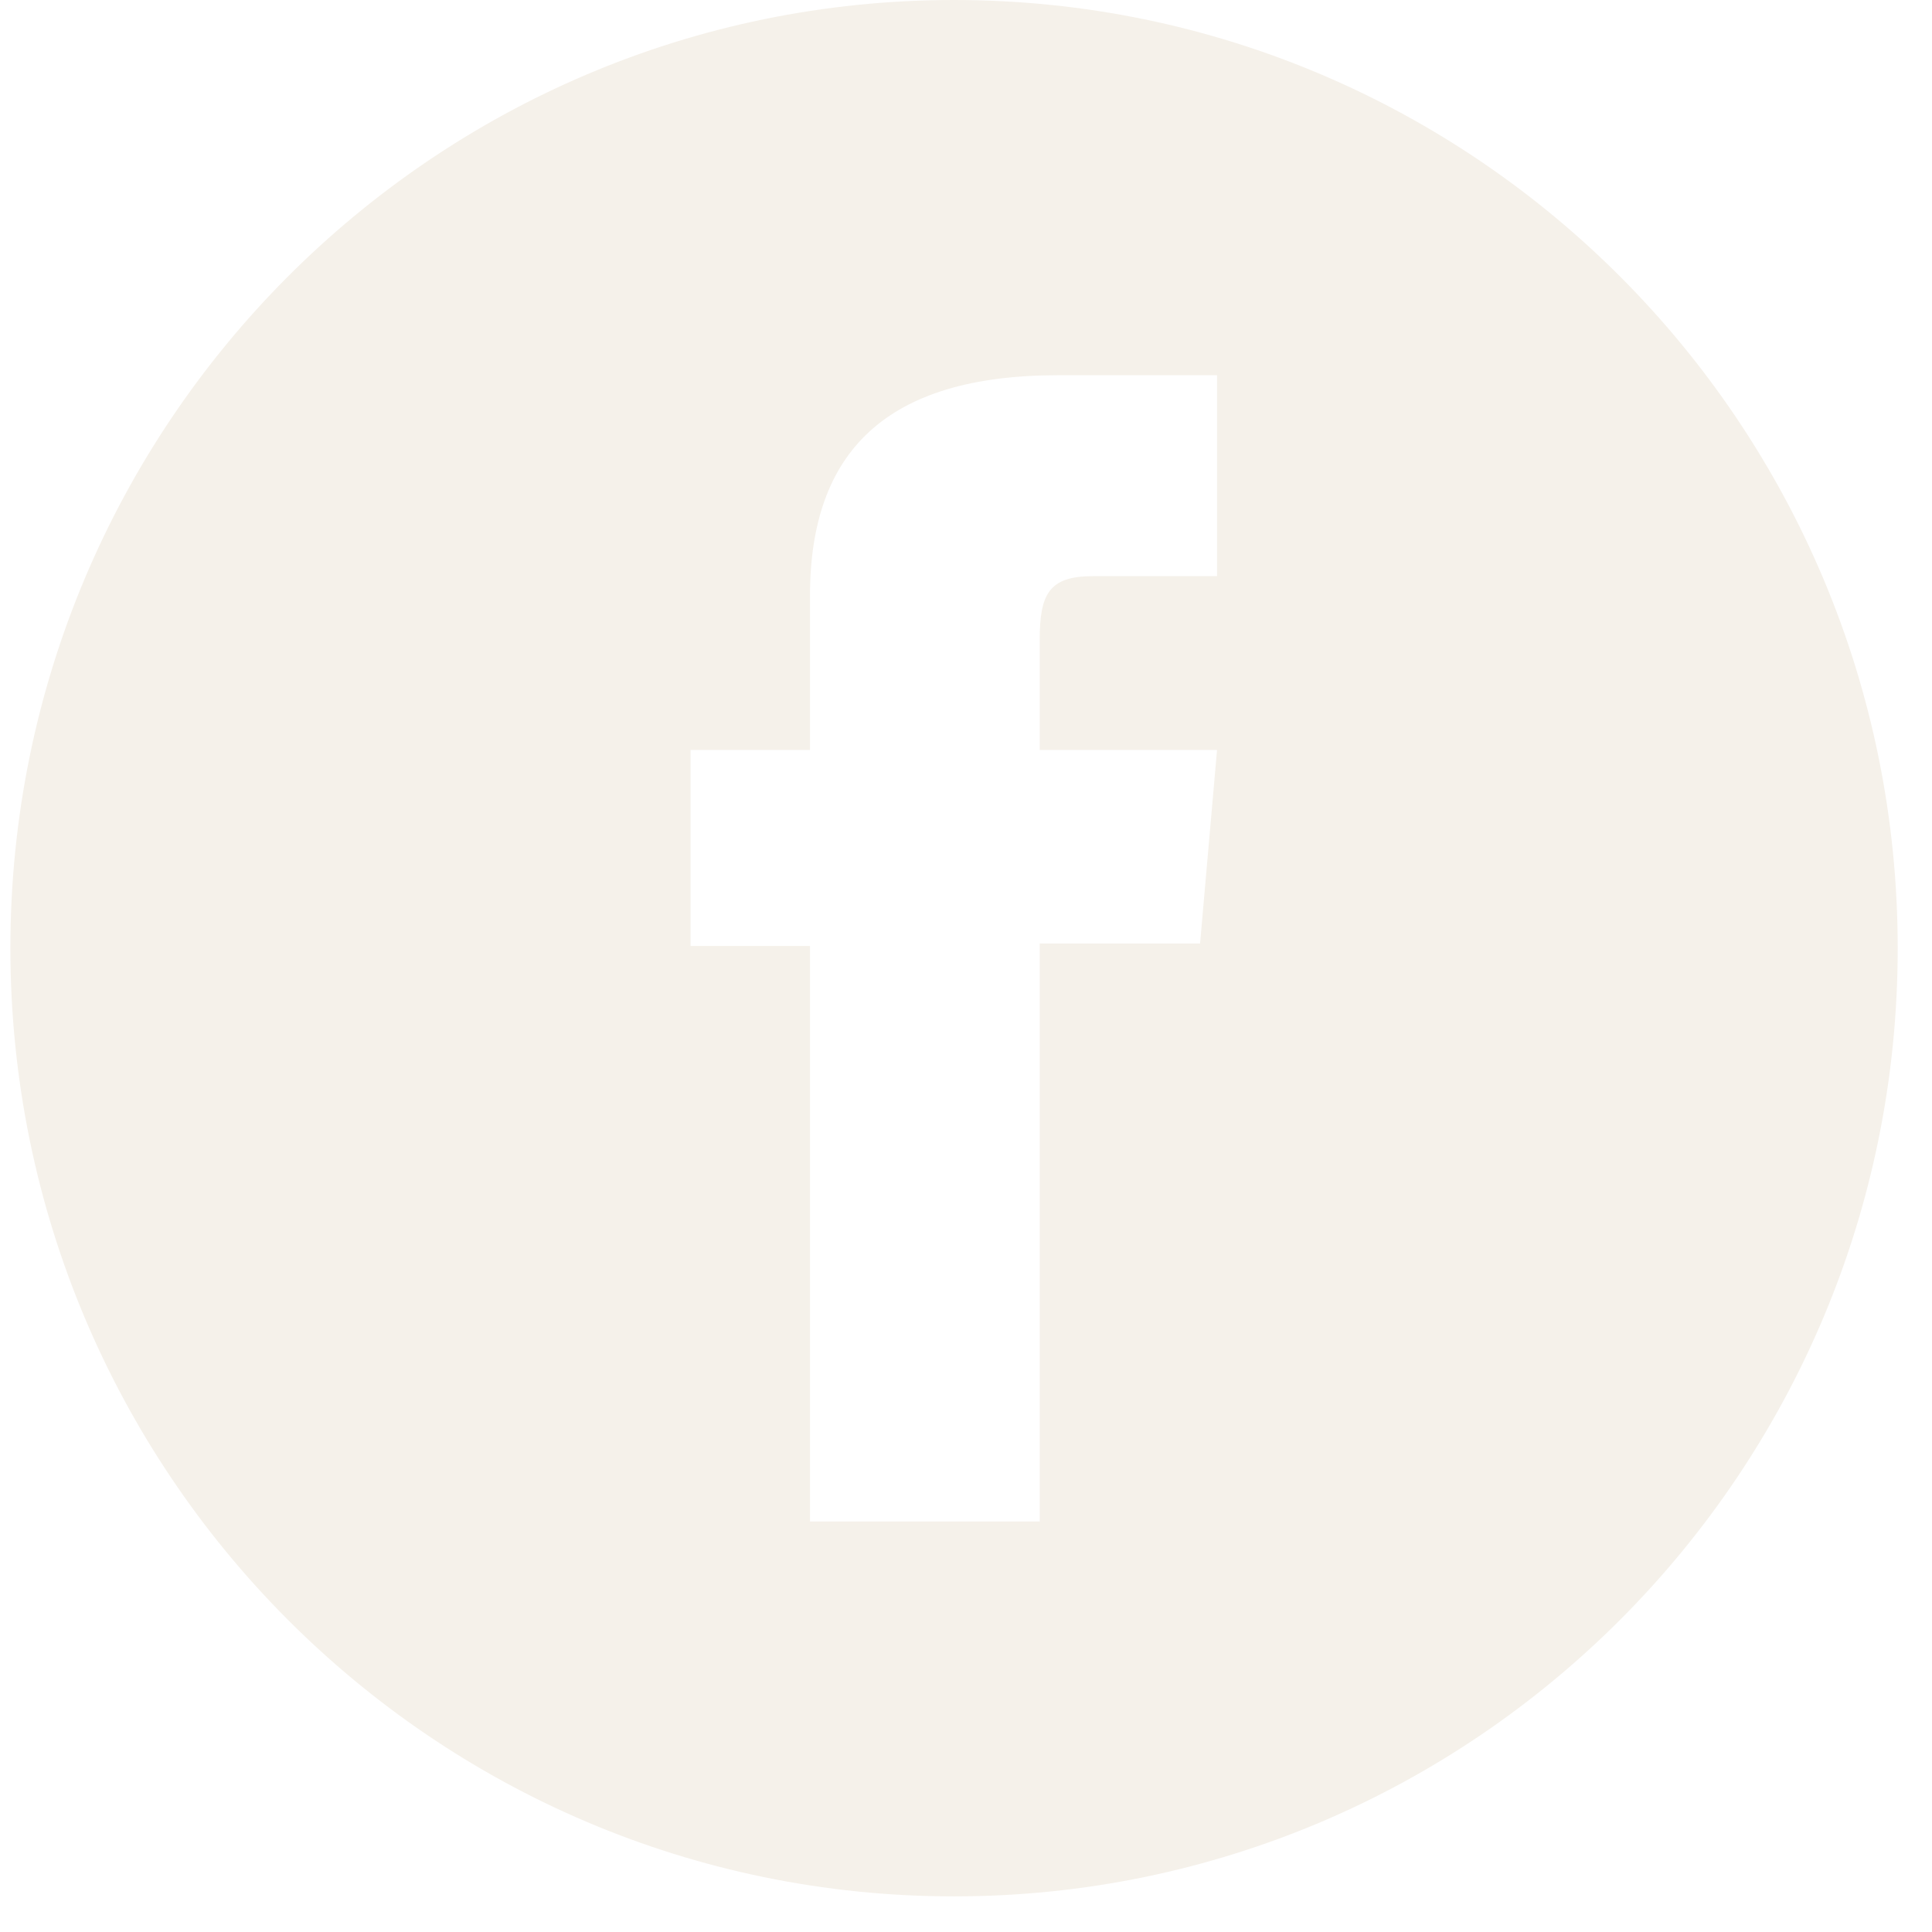
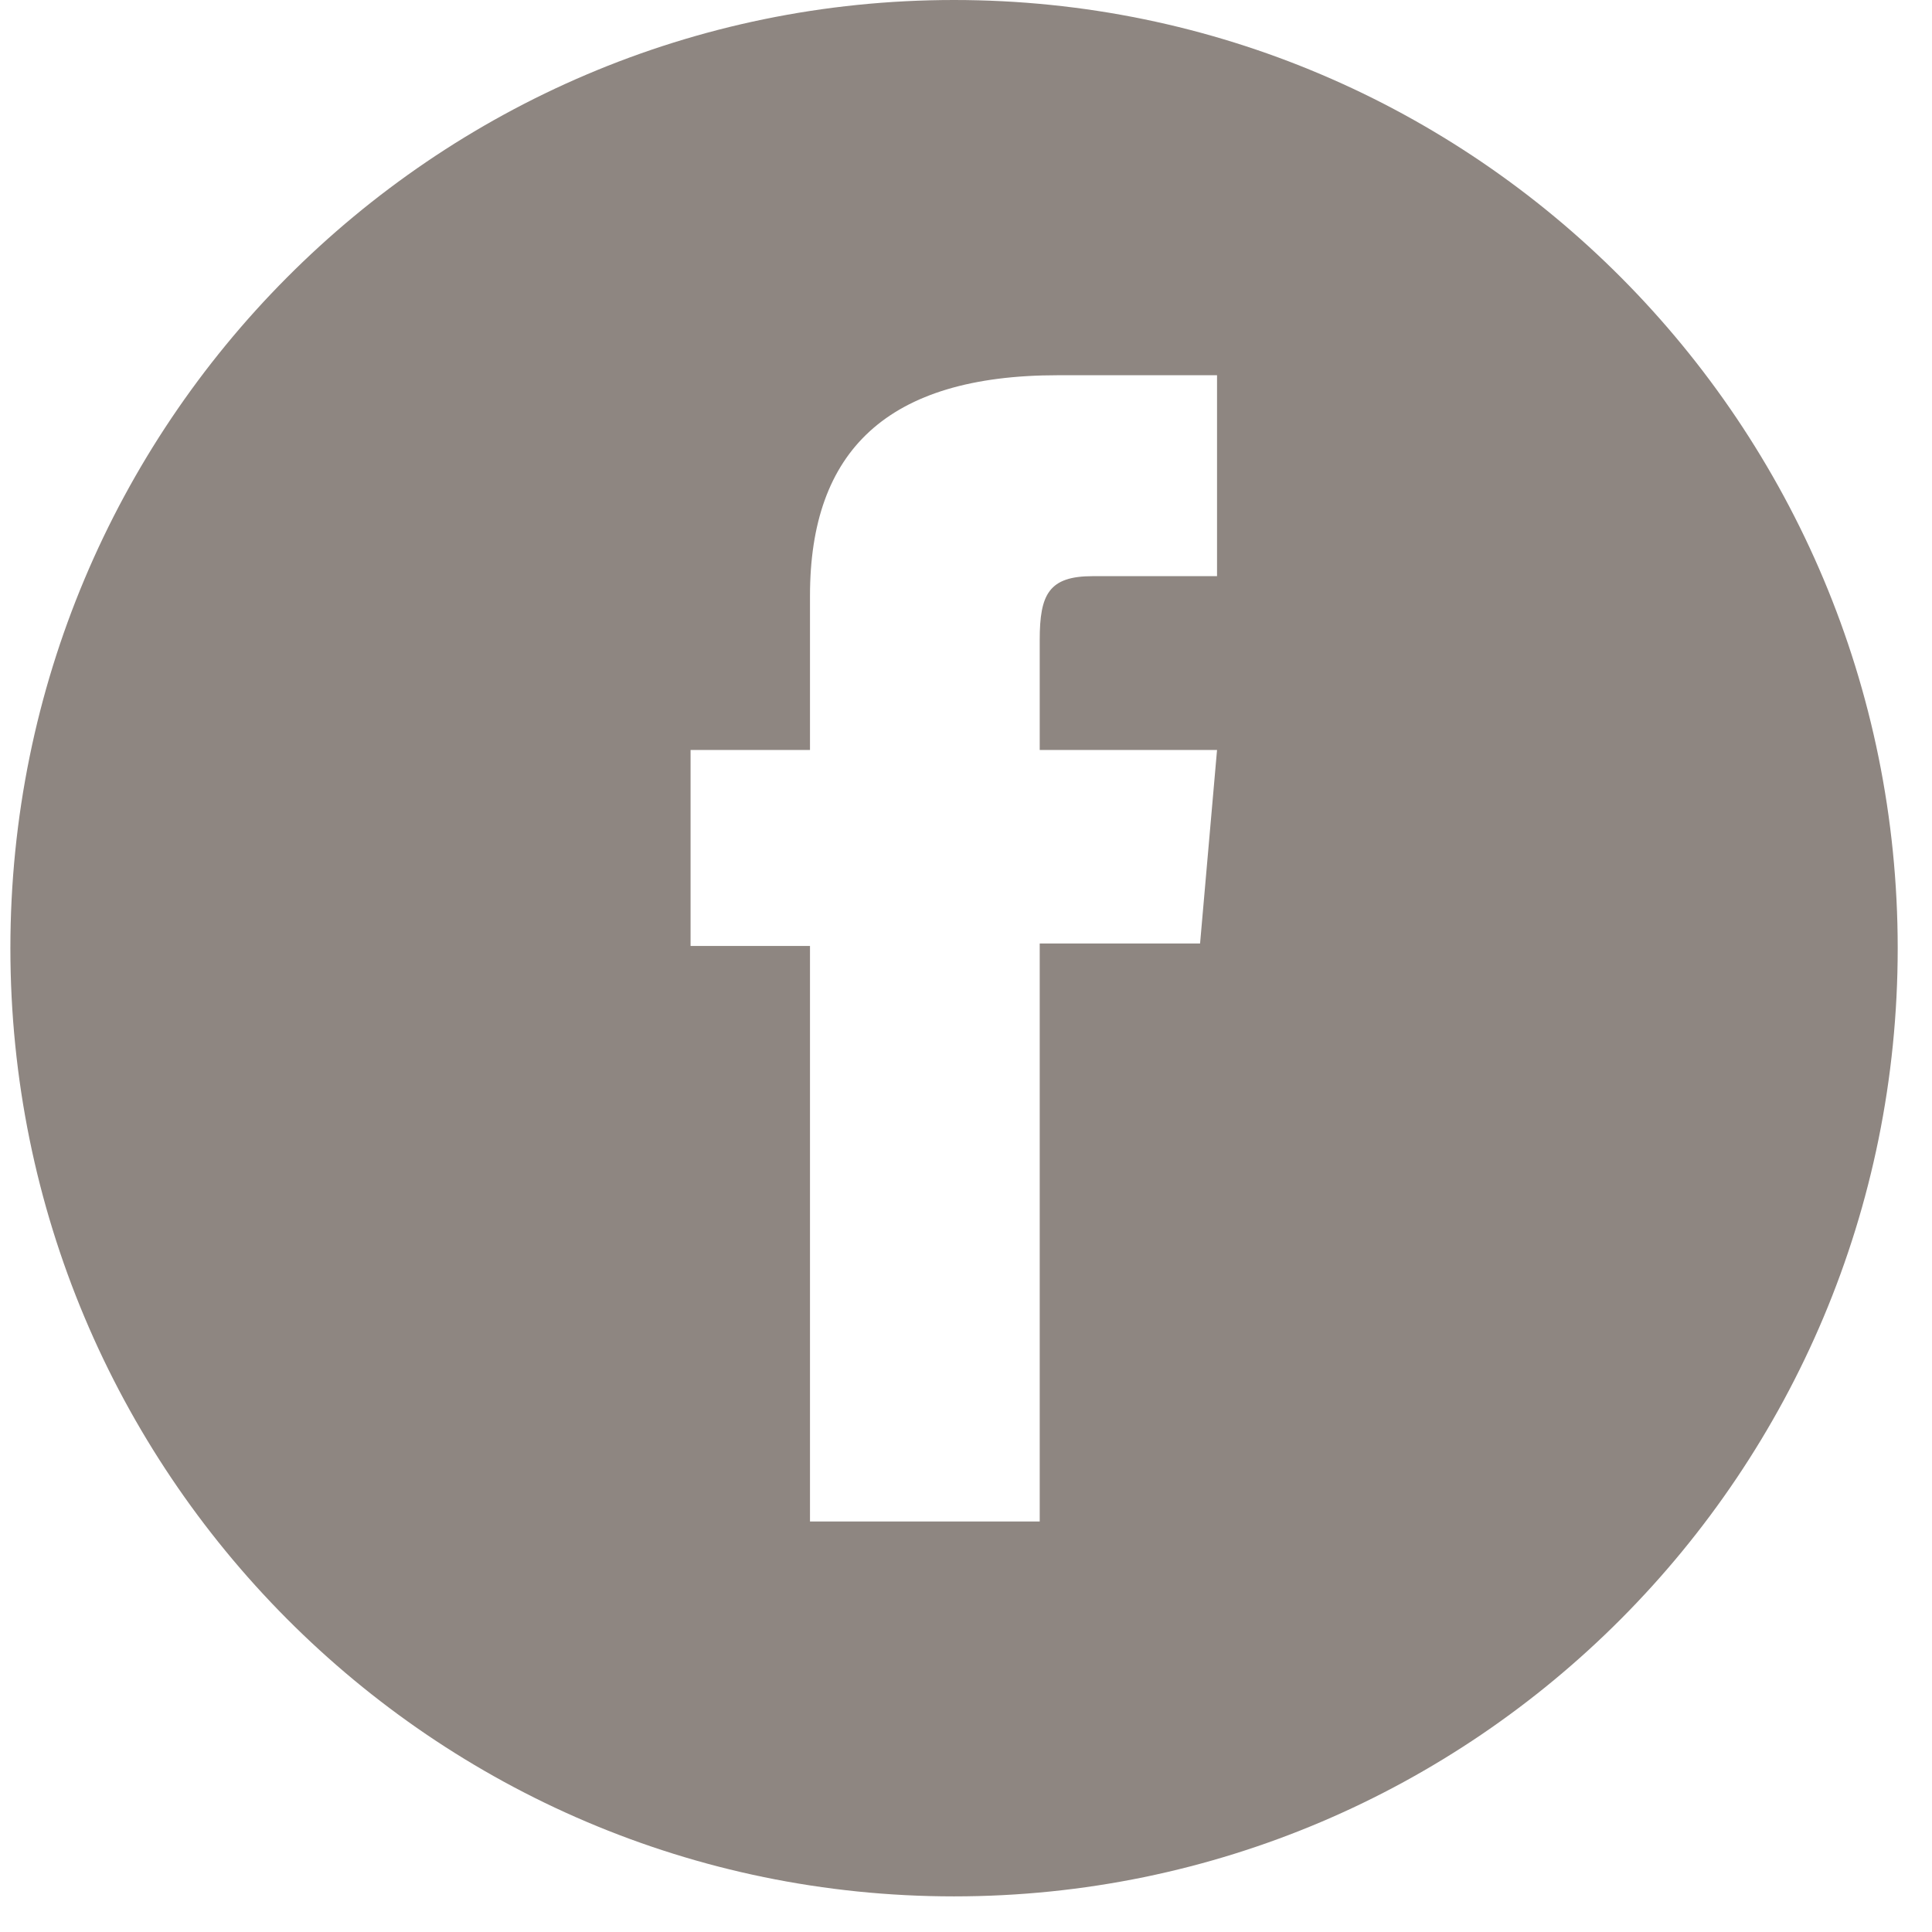
<svg xmlns="http://www.w3.org/2000/svg" width="32" height="32" viewBox="0 0 32 32" fill="none" version="1.1" id="svg25113">
  <defs id="defs25117" />
-   <path id="path25109" d="M 15.801 0 C 7.168 -1.1842379e-15 0.172 7.031 0.172 15.705 C 0.172 24.378 7.168 31.41 15.801 31.41 C 24.433 31.41 31.432 24.378 31.432 15.705 C 31.432 7.031 24.433 0 15.801 0 z M 17.523 6.215 L 20.158 6.215 L 20.158 9.543 L 18.1 9.543 C 17.373 9.543 17.221 9.842 17.221 10.598 L 17.221 12.422 L 20.158 12.422 L 19.877 15.627 L 17.221 15.627 L 17.221 25.201 L 13.416 25.201 L 13.416 15.668 L 11.438 15.668 L 11.438 12.422 L 13.416 12.422 L 13.416 9.867 C 13.416 7.469 14.692 6.215 17.523 6.215 z " style="fill:#f5f1ea;fill-opacity:1" />
+   <path id="path25109" d="M 15.801 0 C 7.168 -1.1842379e-15 0.172 7.031 0.172 15.705 C 0.172 24.378 7.168 31.41 15.801 31.41 C 24.433 31.41 31.432 24.378 31.432 15.705 C 31.432 7.031 24.433 0 15.801 0 z M 17.523 6.215 L 20.158 6.215 L 20.158 9.543 L 18.1 9.543 C 17.373 9.543 17.221 9.842 17.221 10.598 L 17.221 12.422 L 20.158 12.422 L 19.877 15.627 L 17.221 15.627 L 17.221 25.201 L 13.416 25.201 L 13.416 15.668 L 11.438 15.668 L 11.438 12.422 L 13.416 12.422 L 13.416 9.867 C 13.416 7.469 14.692 6.215 17.523 6.215 z " style="fill:#8e8681;fill-opacity:1" />
</svg>
